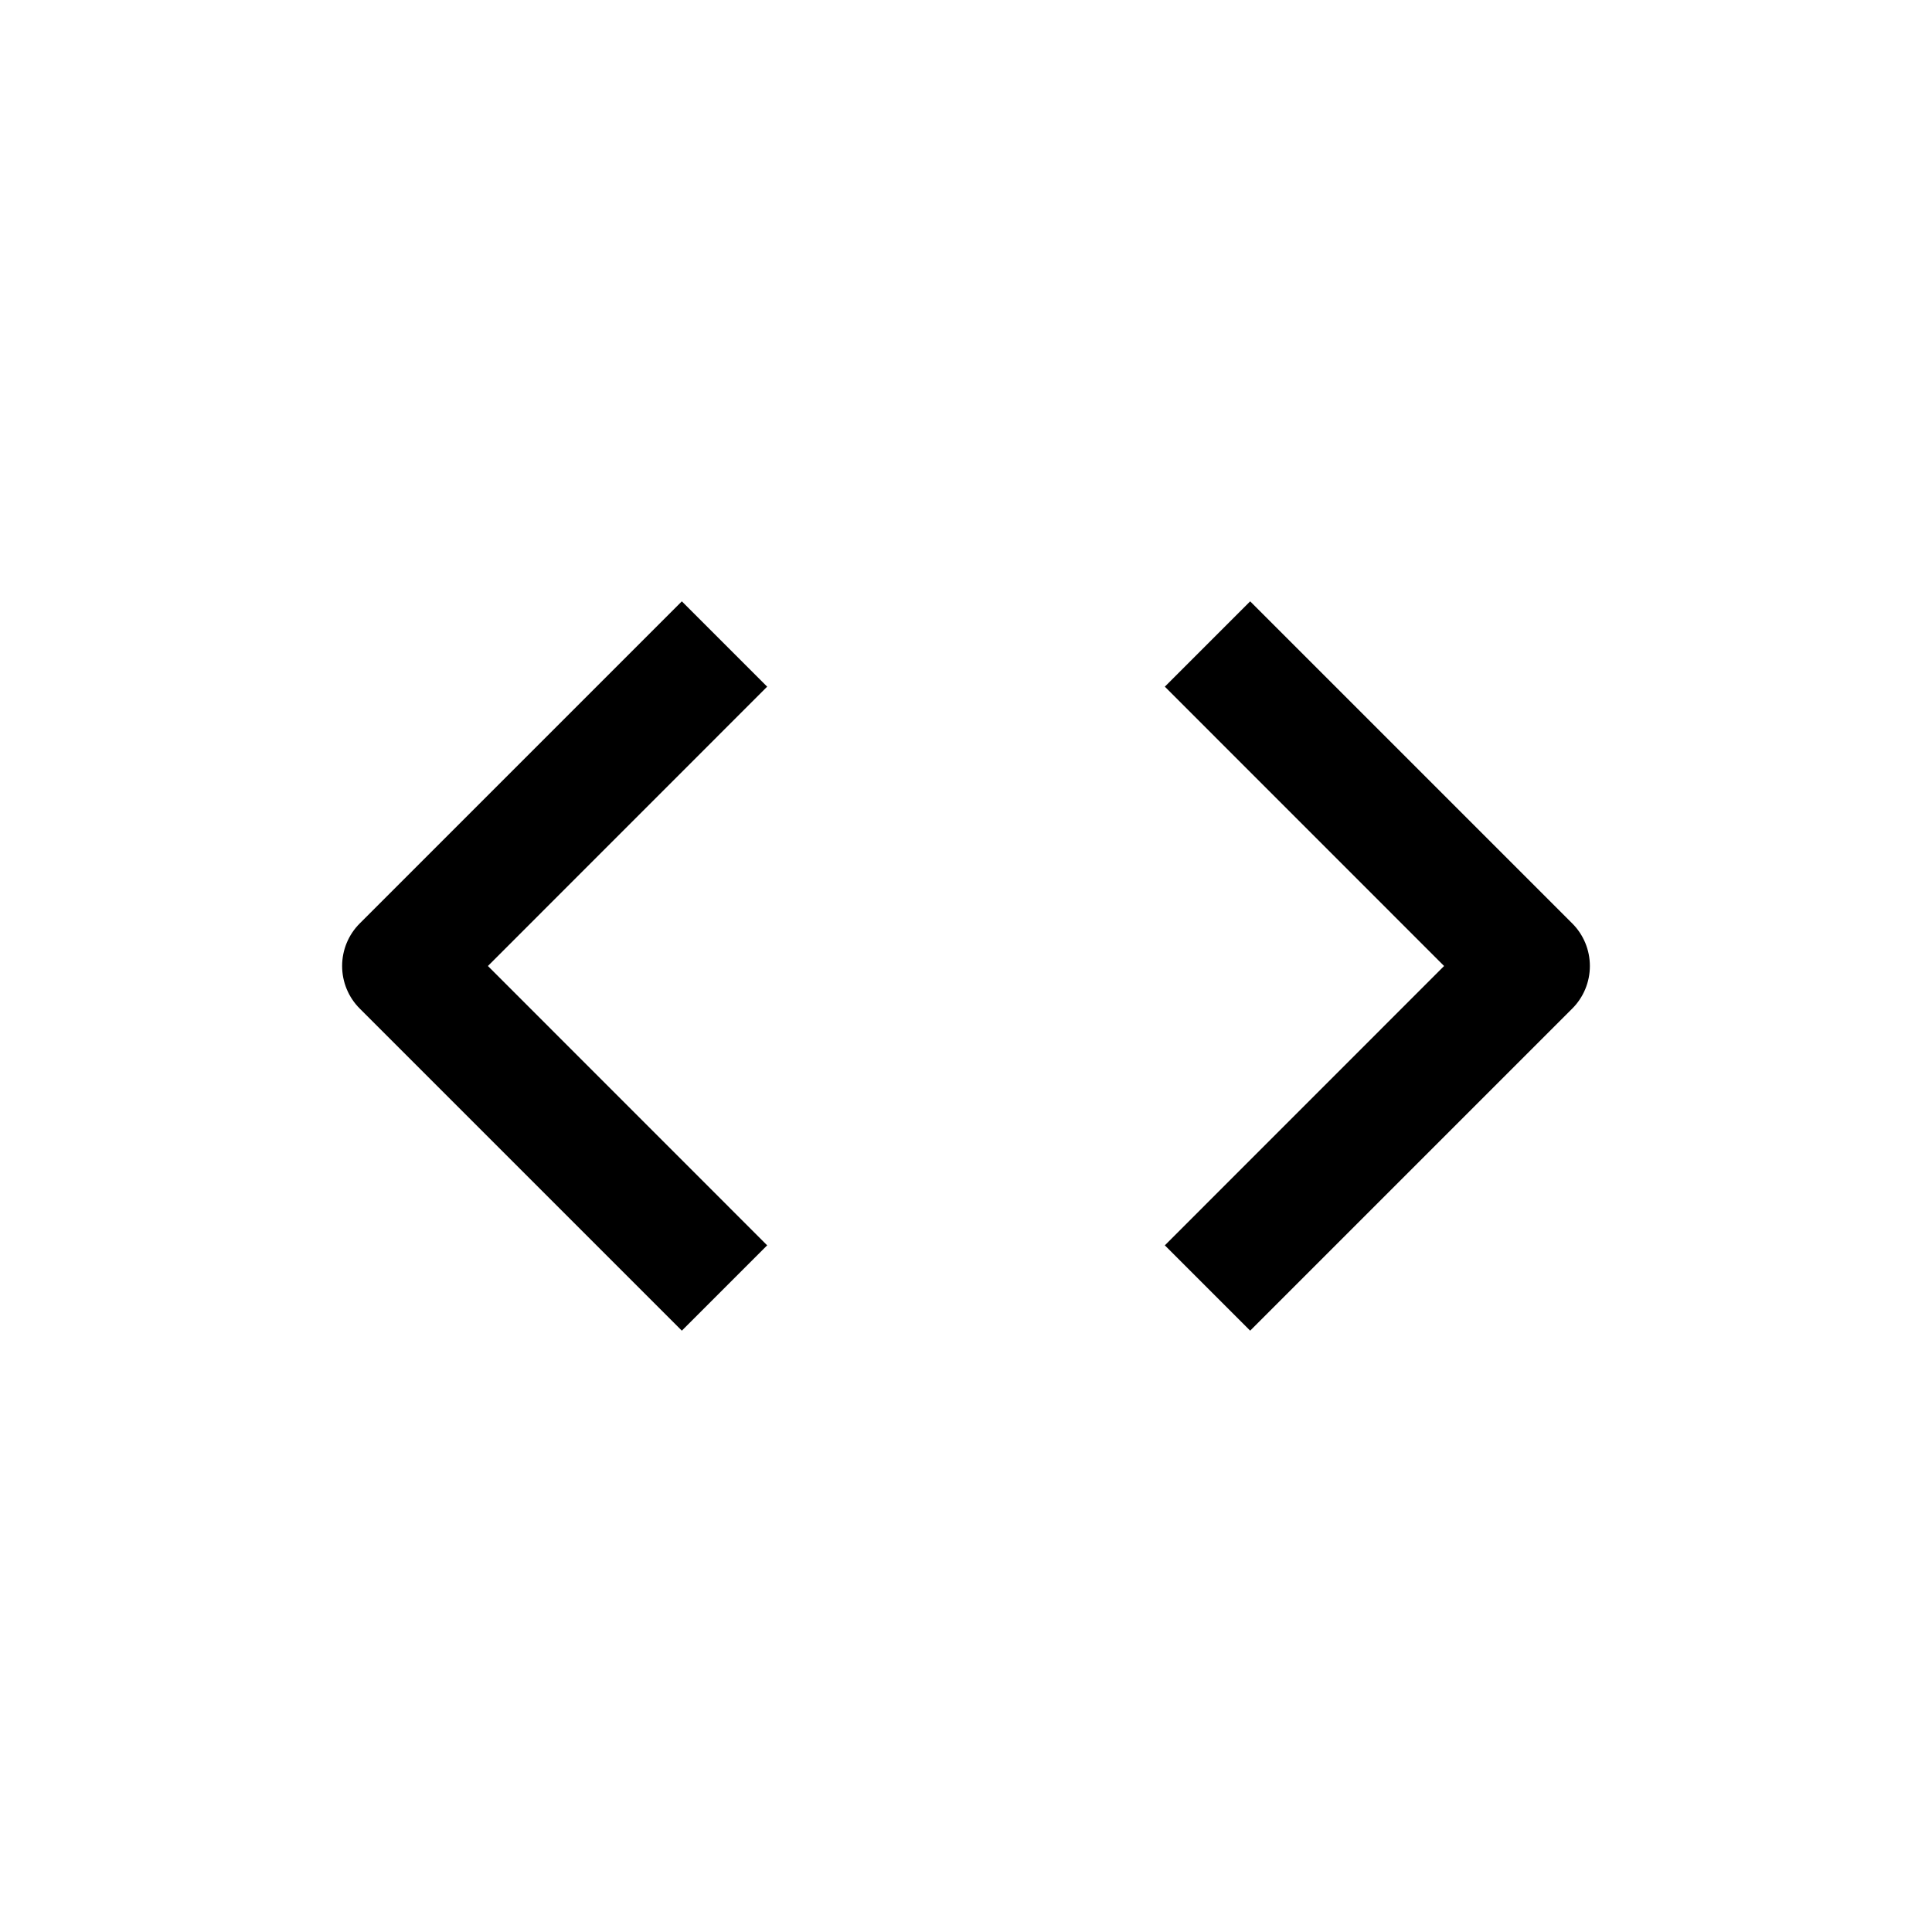
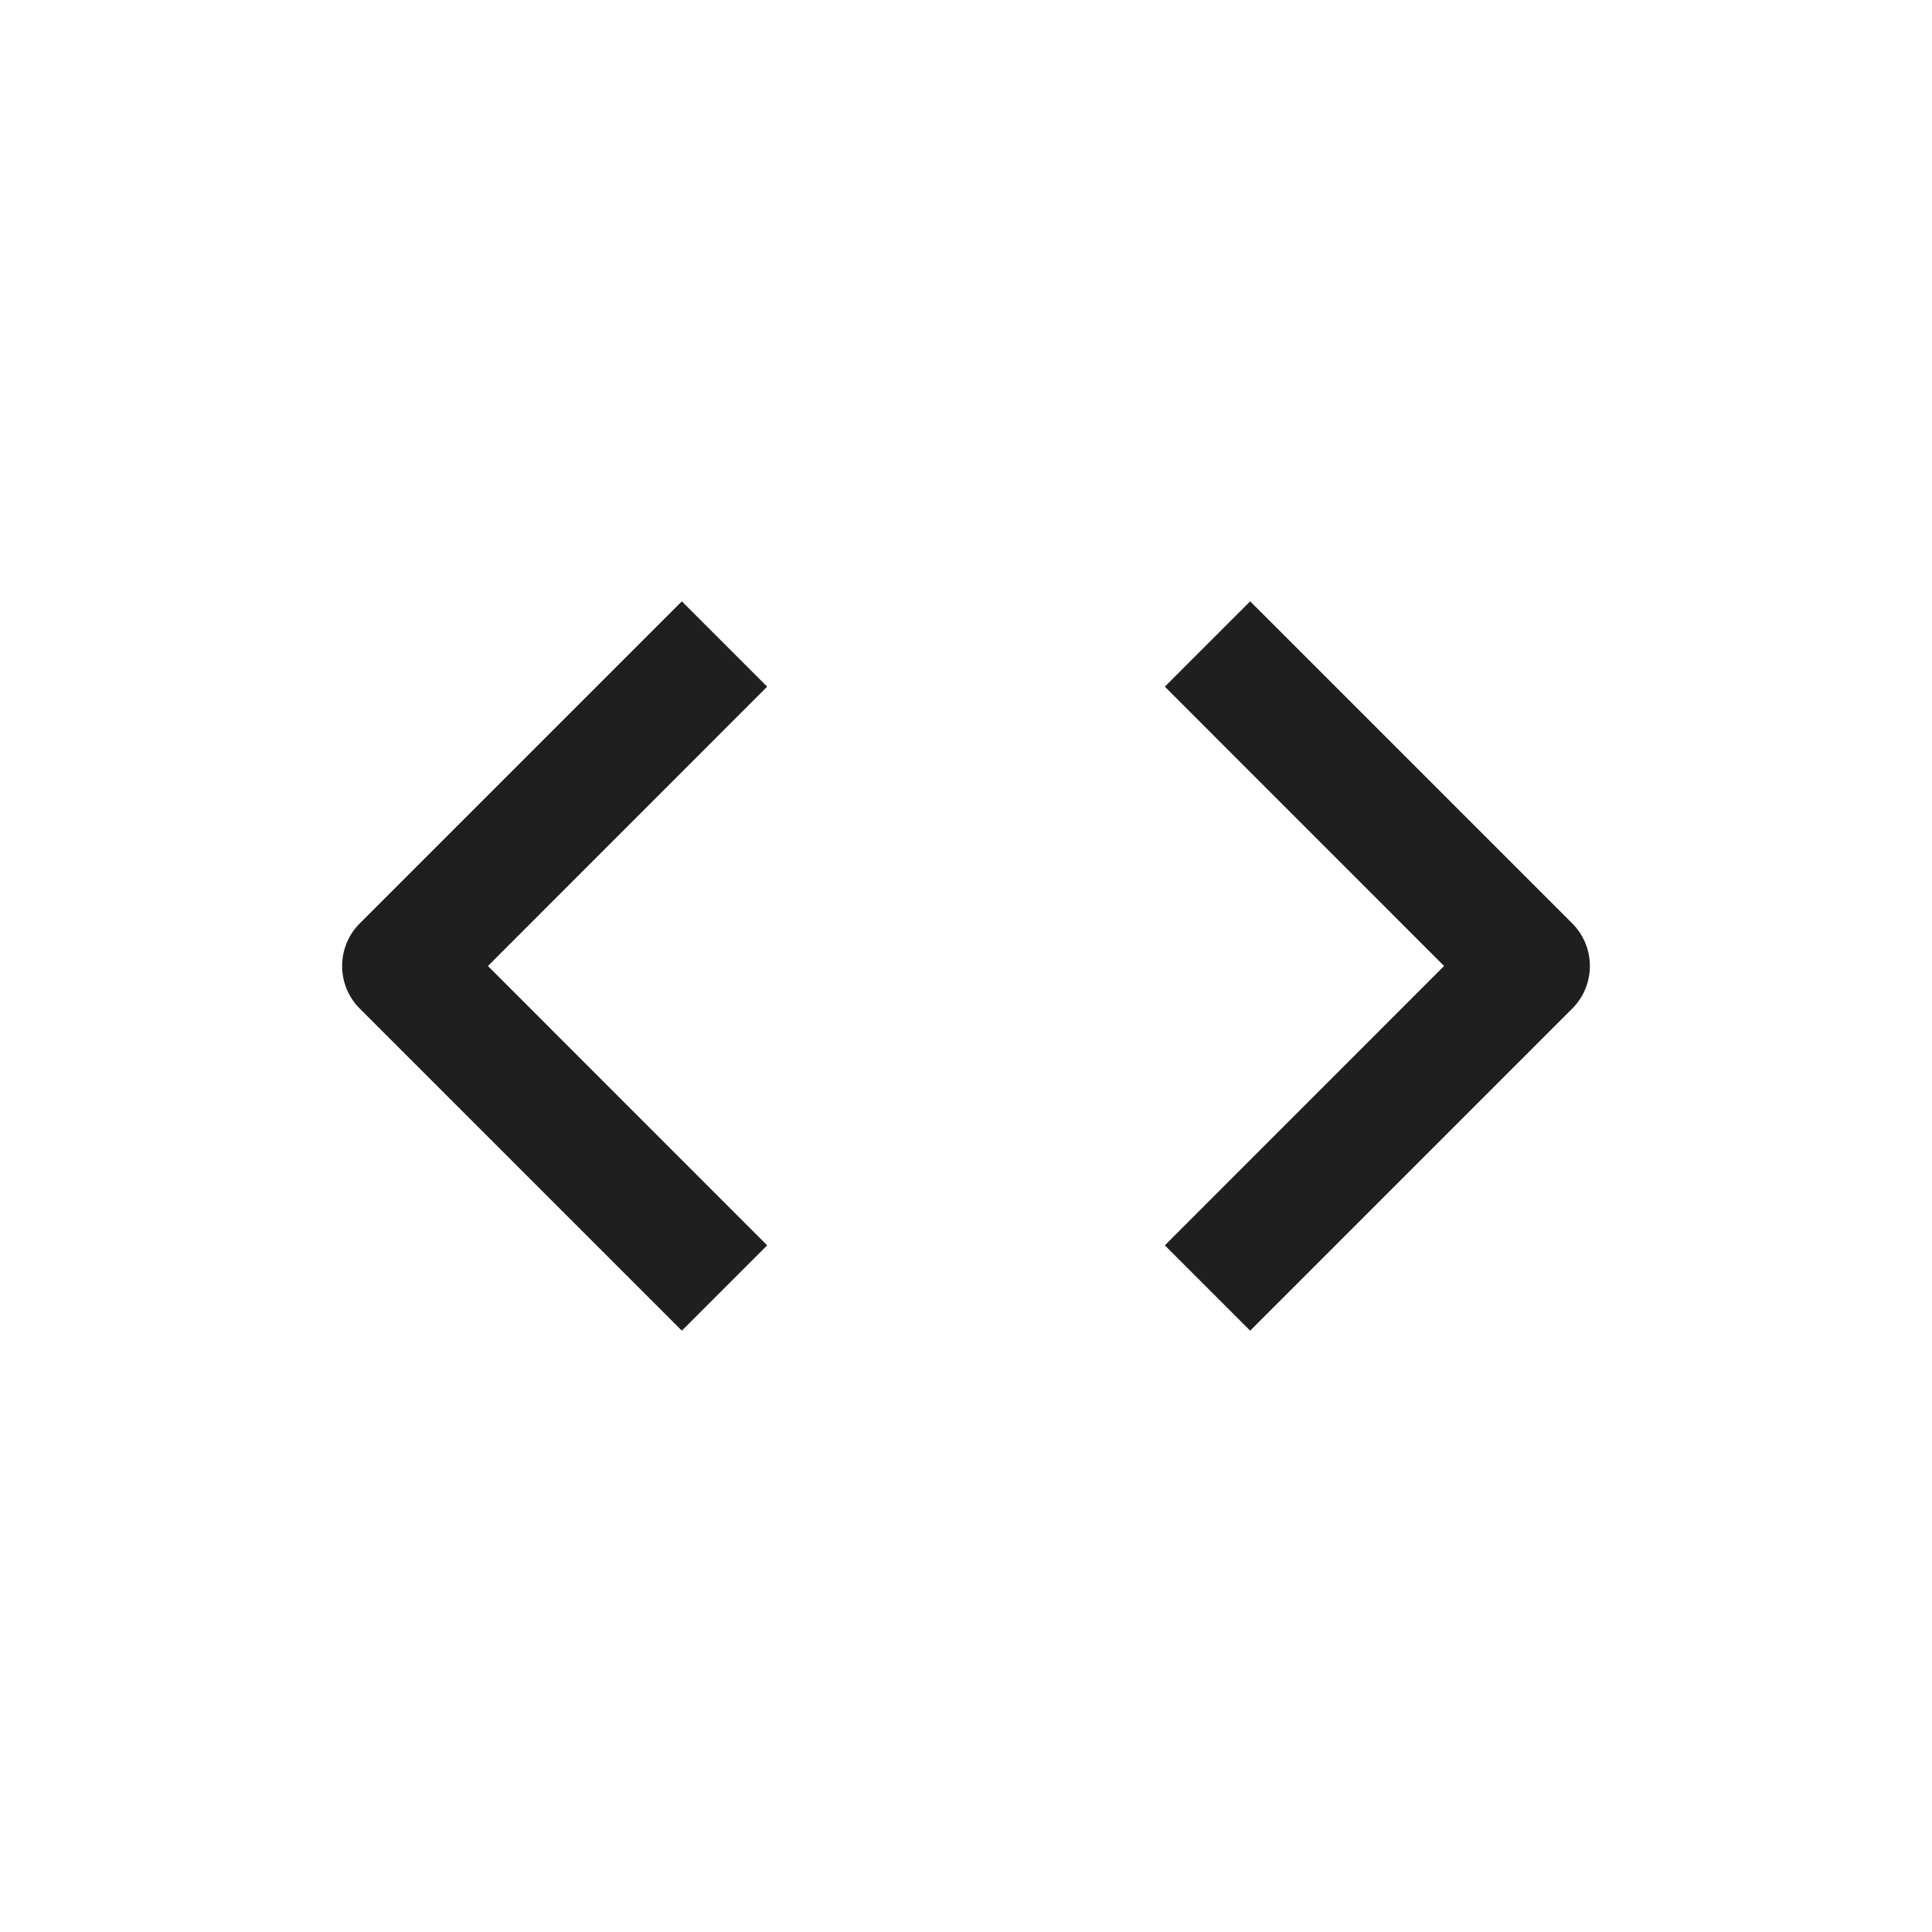
- <svg xmlns="http://www.w3.org/2000/svg" width="24" height="24" viewBox="0 0 24 24">
-   <path fill-rule="evenodd" clip-rule="evenodd" d="M8.47 7.47L4.47 11.47C4.329 11.61 4.25 11.801 4.25 12C4.25 12.199 4.329 12.39 4.47 12.53L8.47 16.53L9.53 15.47L6.061 12L9.53 8.53L8.47 7.47ZM15.53 7.47L19.53 11.47C19.671 11.61 19.75 11.801 19.75 12C19.75 12.199 19.671 12.39 19.53 12.53L15.53 16.53L14.47 15.47L17.939 12L14.47 8.53L15.53 7.47Z" />
+ <svg xmlns="http://www.w3.org/2000/svg" width="24" height="24" viewBox="0 0 24 24" fill="none">
+   <path fill-rule="evenodd" clip-rule="evenodd" d="M8.47 7.47L4.47 11.47C4.329 11.61 4.25 11.801 4.25 12C4.25 12.199 4.329 12.39 4.47 12.53L8.47 16.53L9.53 15.47L6.061 12L9.53 8.53L8.47 7.47ZM15.53 7.47L19.53 11.47C19.671 11.61 19.75 11.801 19.75 12C19.75 12.199 19.671 12.39 19.53 12.53L15.53 16.53L14.47 15.47L17.939 12L14.47 8.53L15.53 7.47Z" fill="#1F1F1F" />
</svg>
